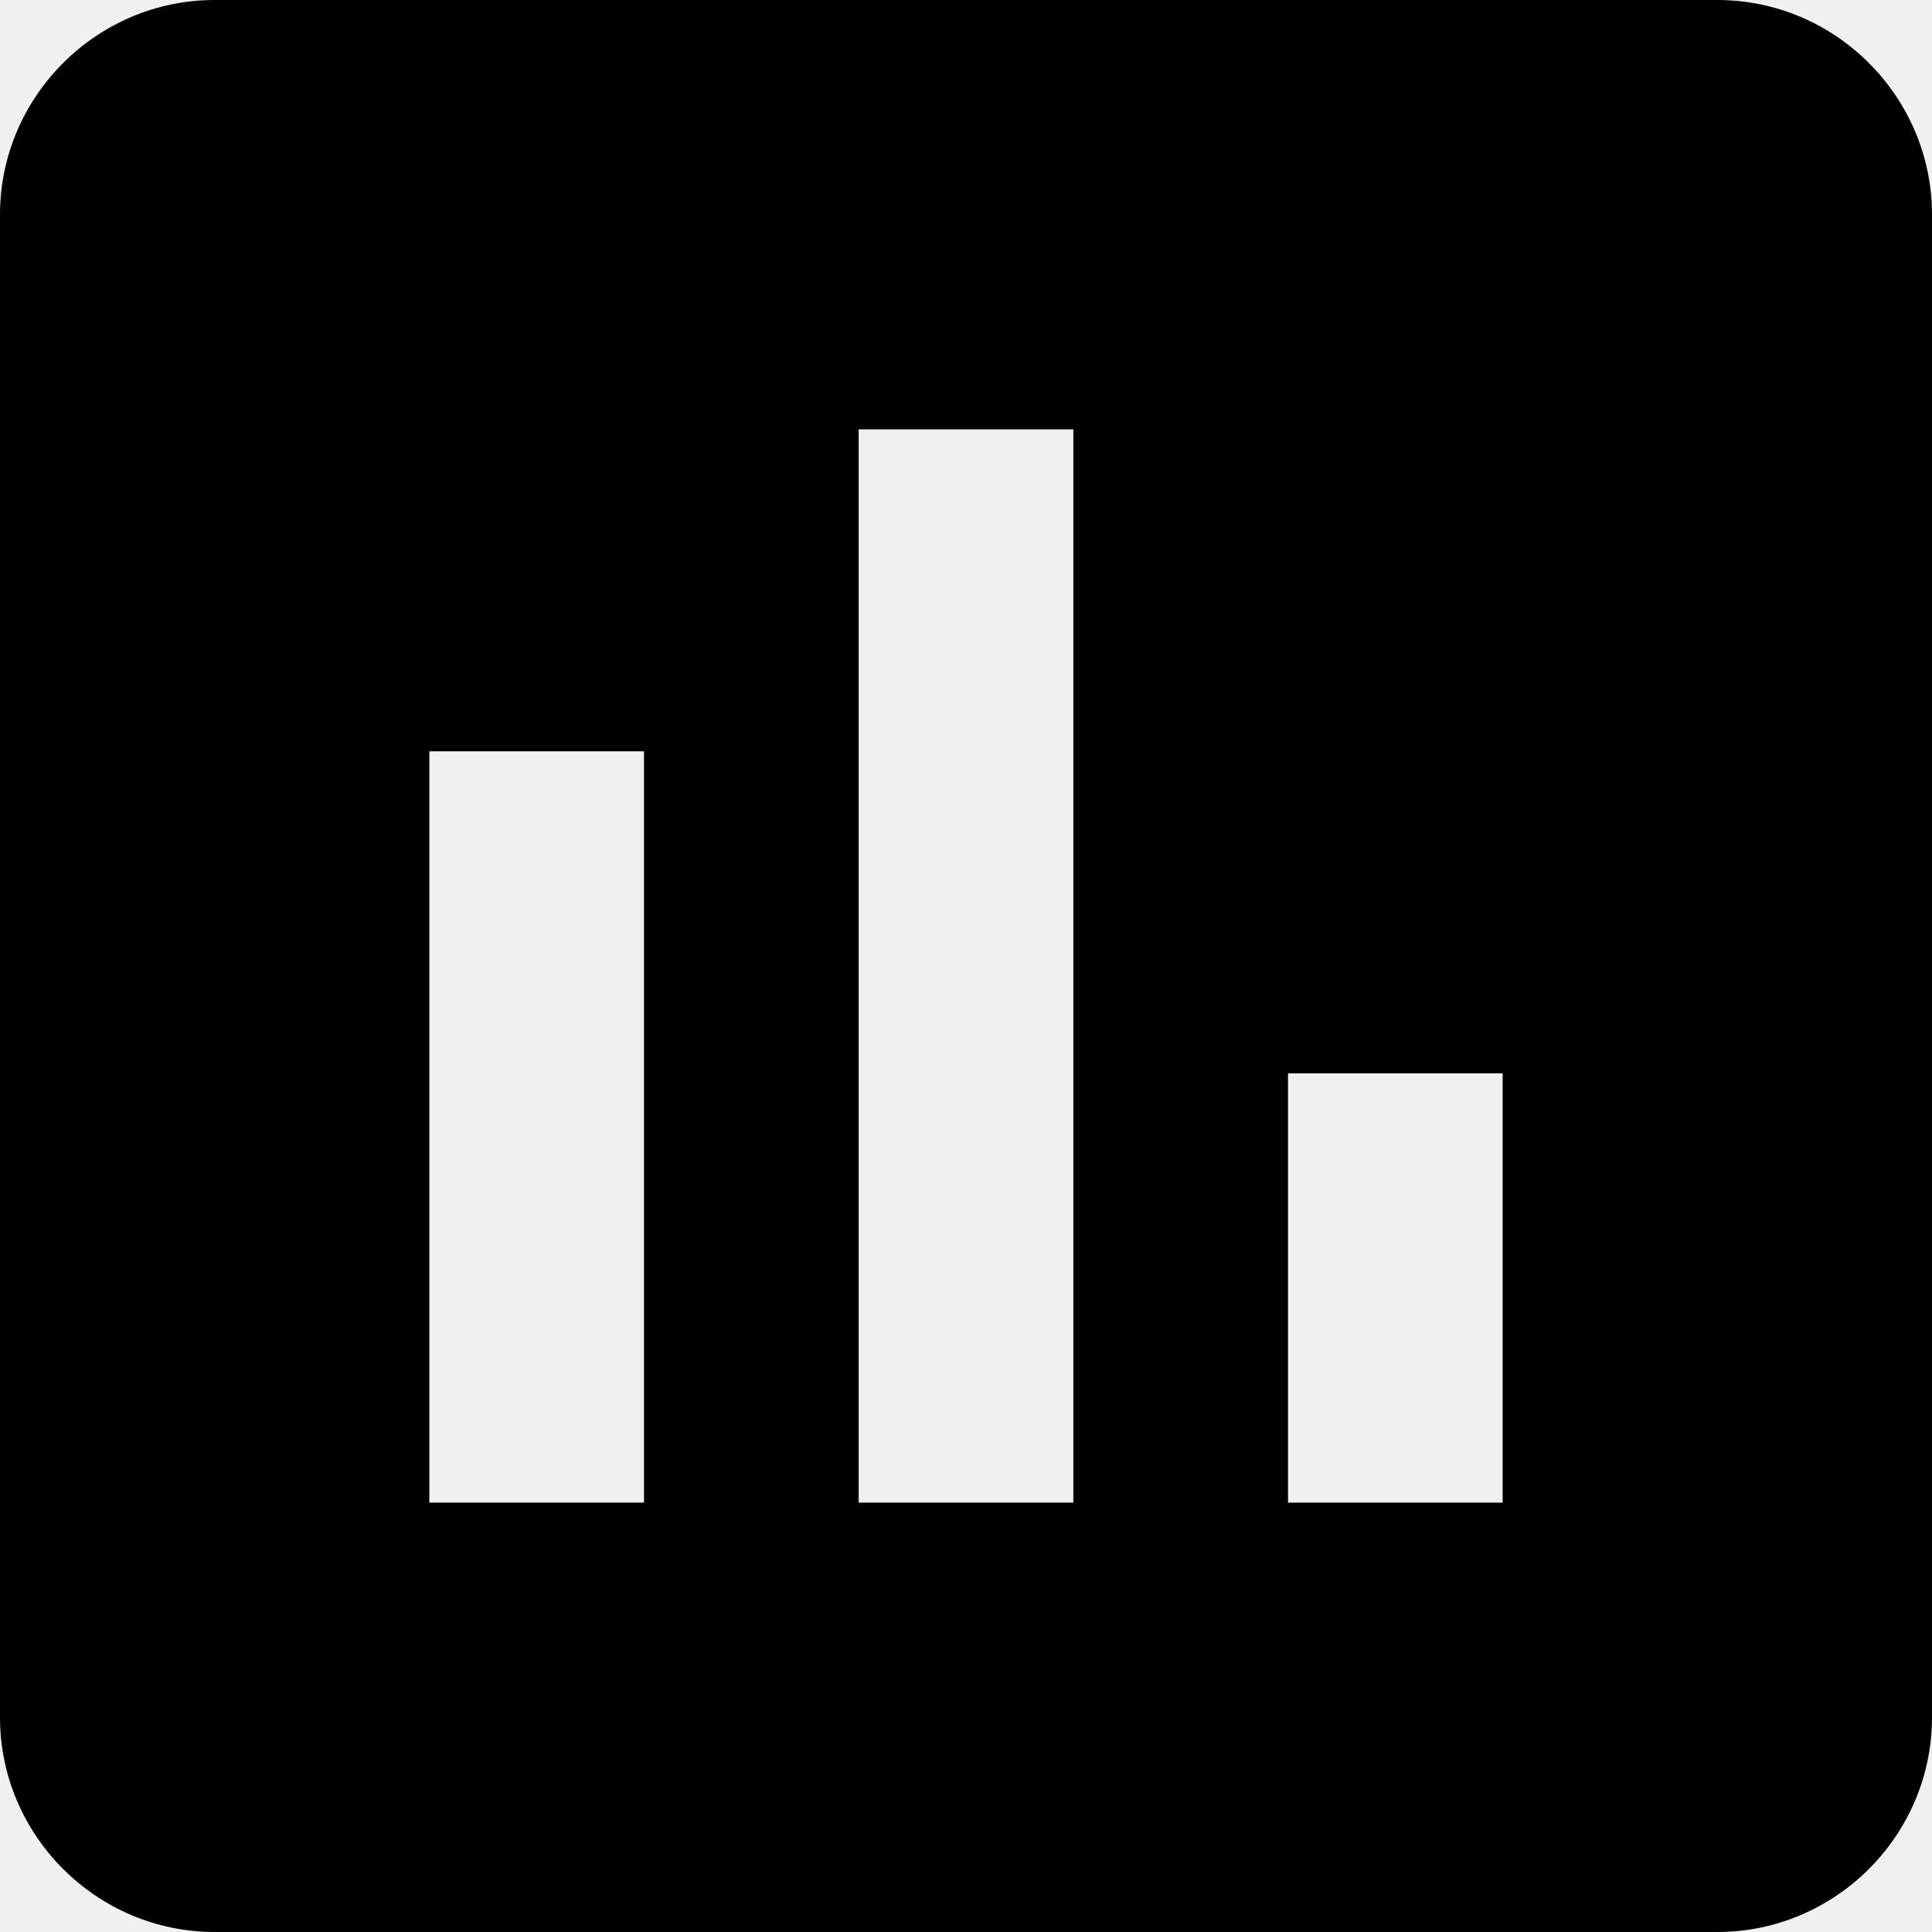
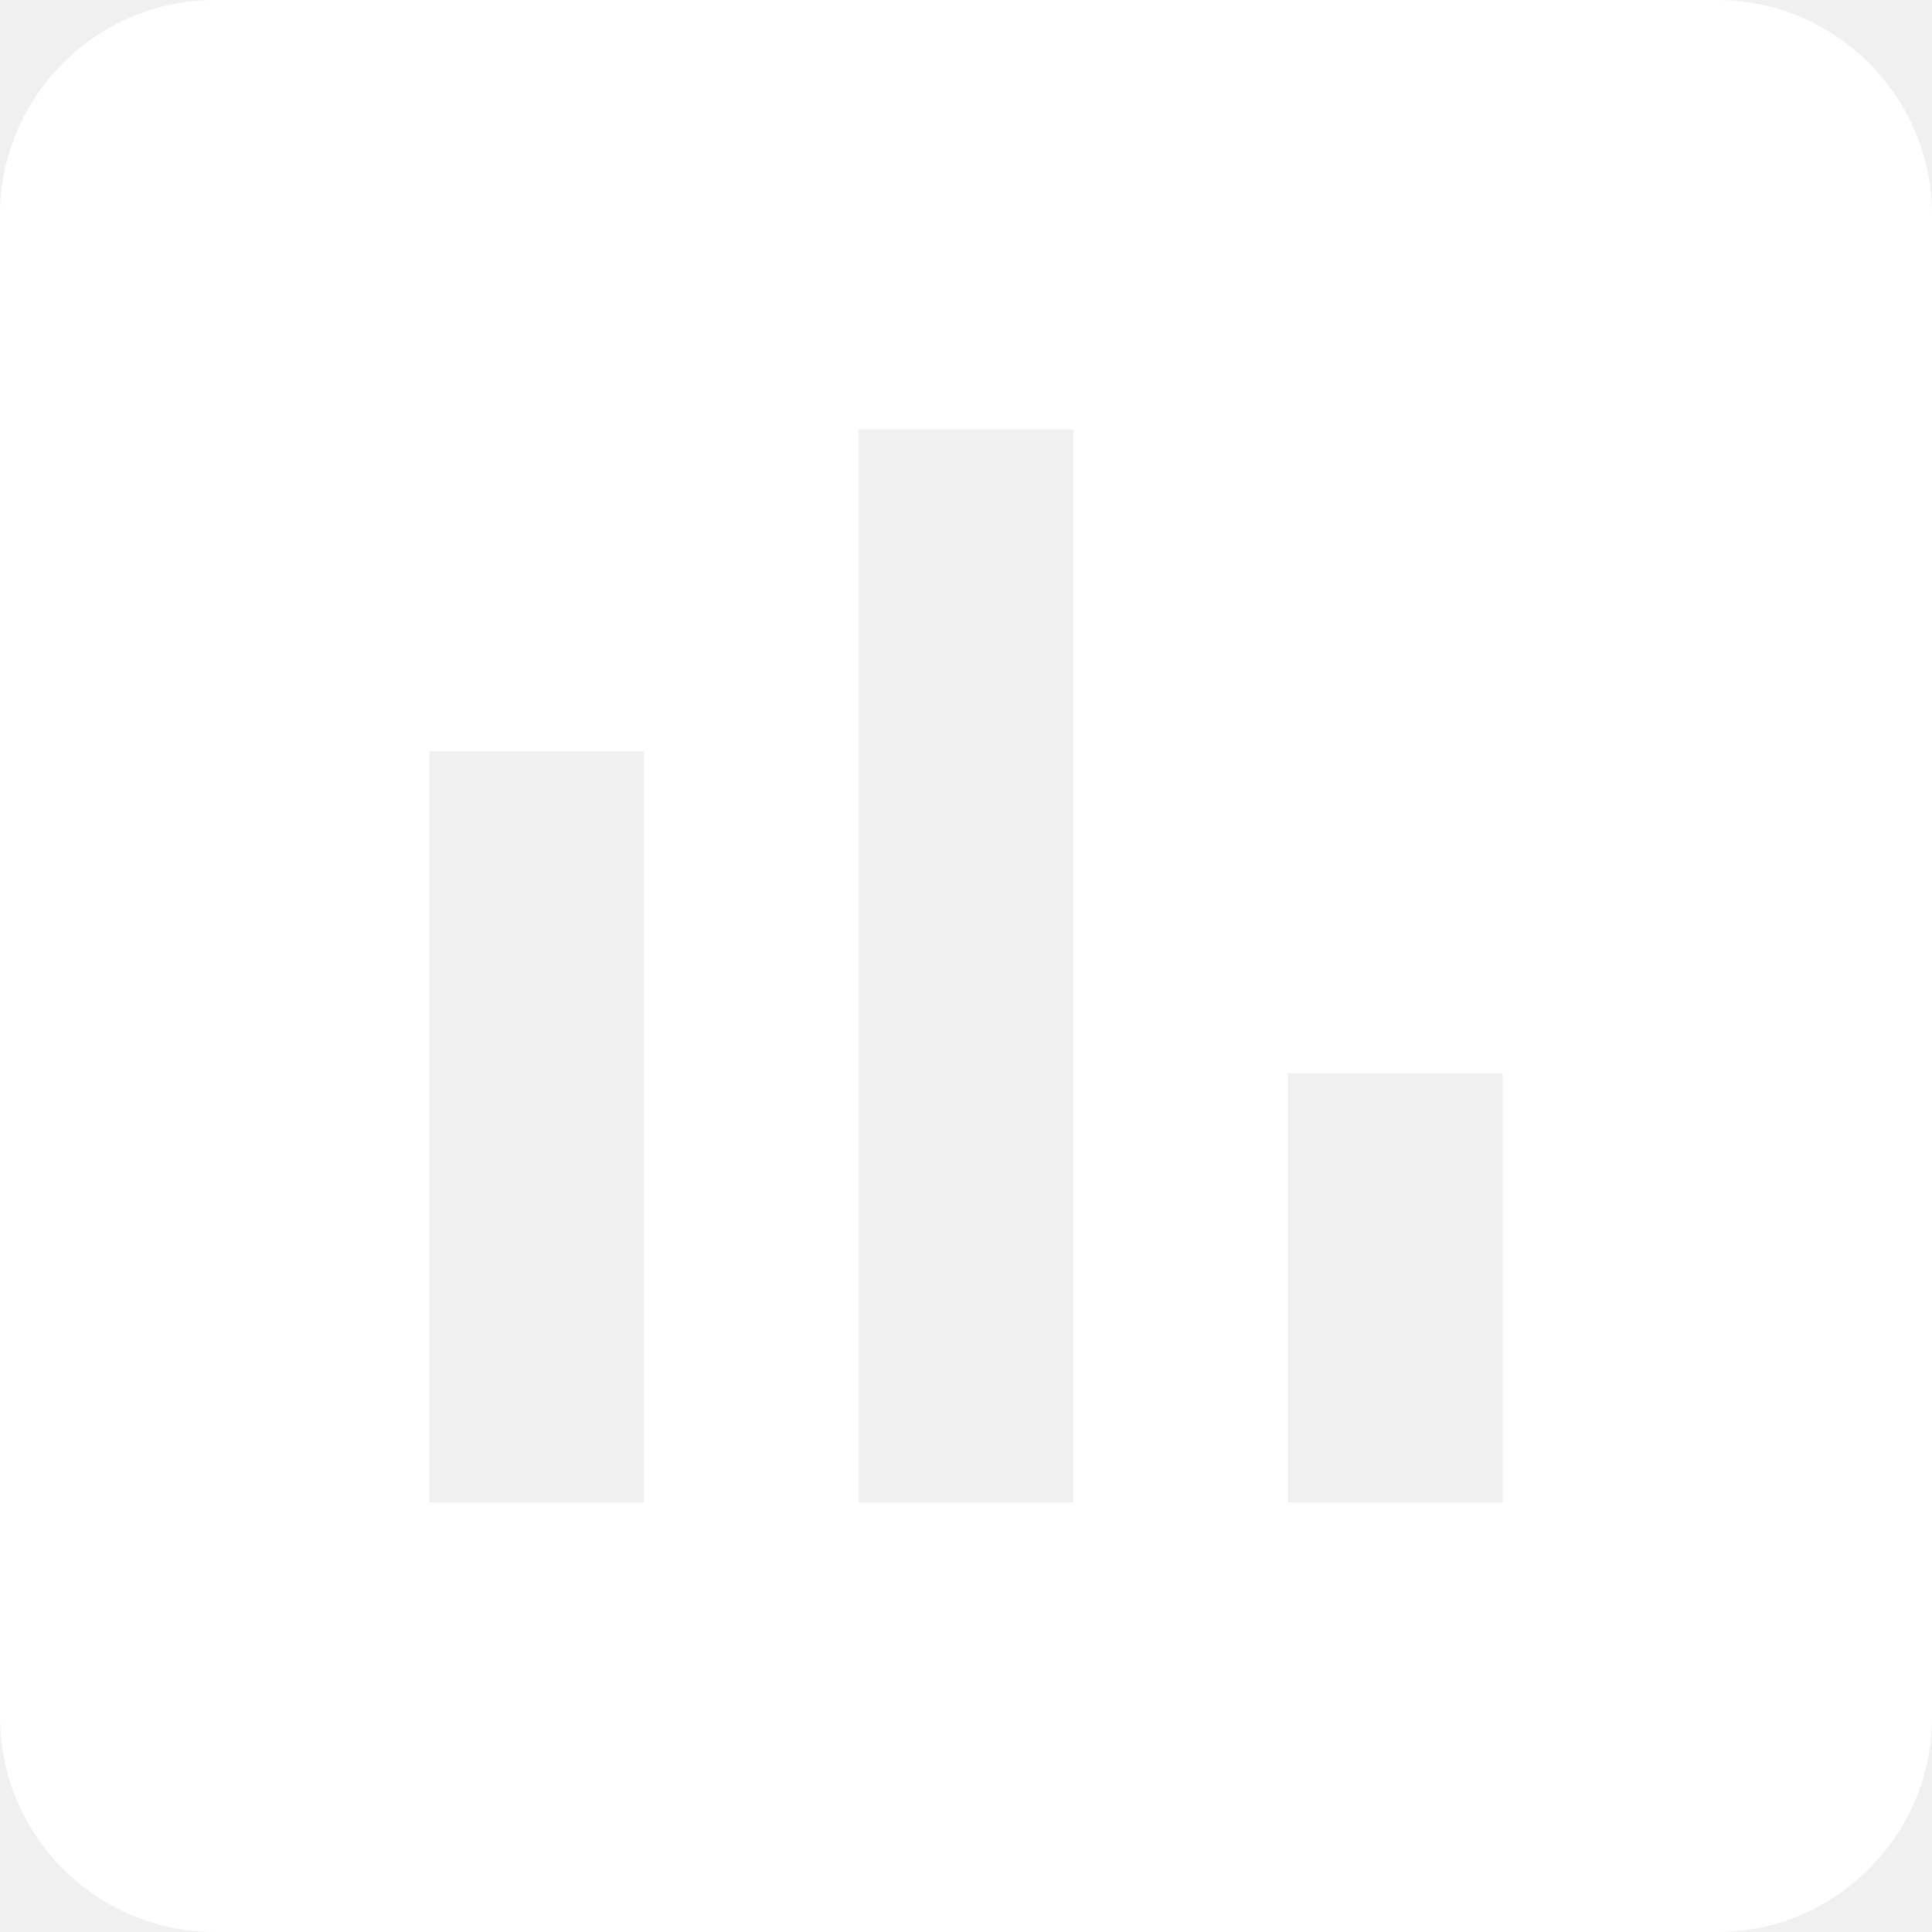
<svg xmlns="http://www.w3.org/2000/svg" width="52" height="52" viewBox="0 0 52 52" fill="none">
-   <path d="M46.222 0H5.778C2.6 0 0 2.6 0 5.778V46.222C0 49.4 2.6 52 5.778 52H46.222C49.4 52 52 49.4 52 46.222V5.778C52 2.6 49.4 0 46.222 0ZM17.333 40.444H11.556V20.222H17.333V40.444ZM28.889 40.444H23.111V11.556H28.889V40.444ZM40.444 40.444H34.667V28.889H40.444V40.444Z" fill="black" />
+   <path d="M46.222 0H5.778C2.6 0 0 2.6 0 5.778V46.222C0 49.4 2.6 52 5.778 52H46.222C49.4 52 52 49.4 52 46.222V5.778C52 2.6 49.4 0 46.222 0ZM17.333 40.444H11.556V20.222H17.333V40.444ZM28.889 40.444H23.111V11.556H28.889V40.444ZM40.444 40.444H34.667V28.889H40.444V40.444Z" fill="white" />
</svg>
